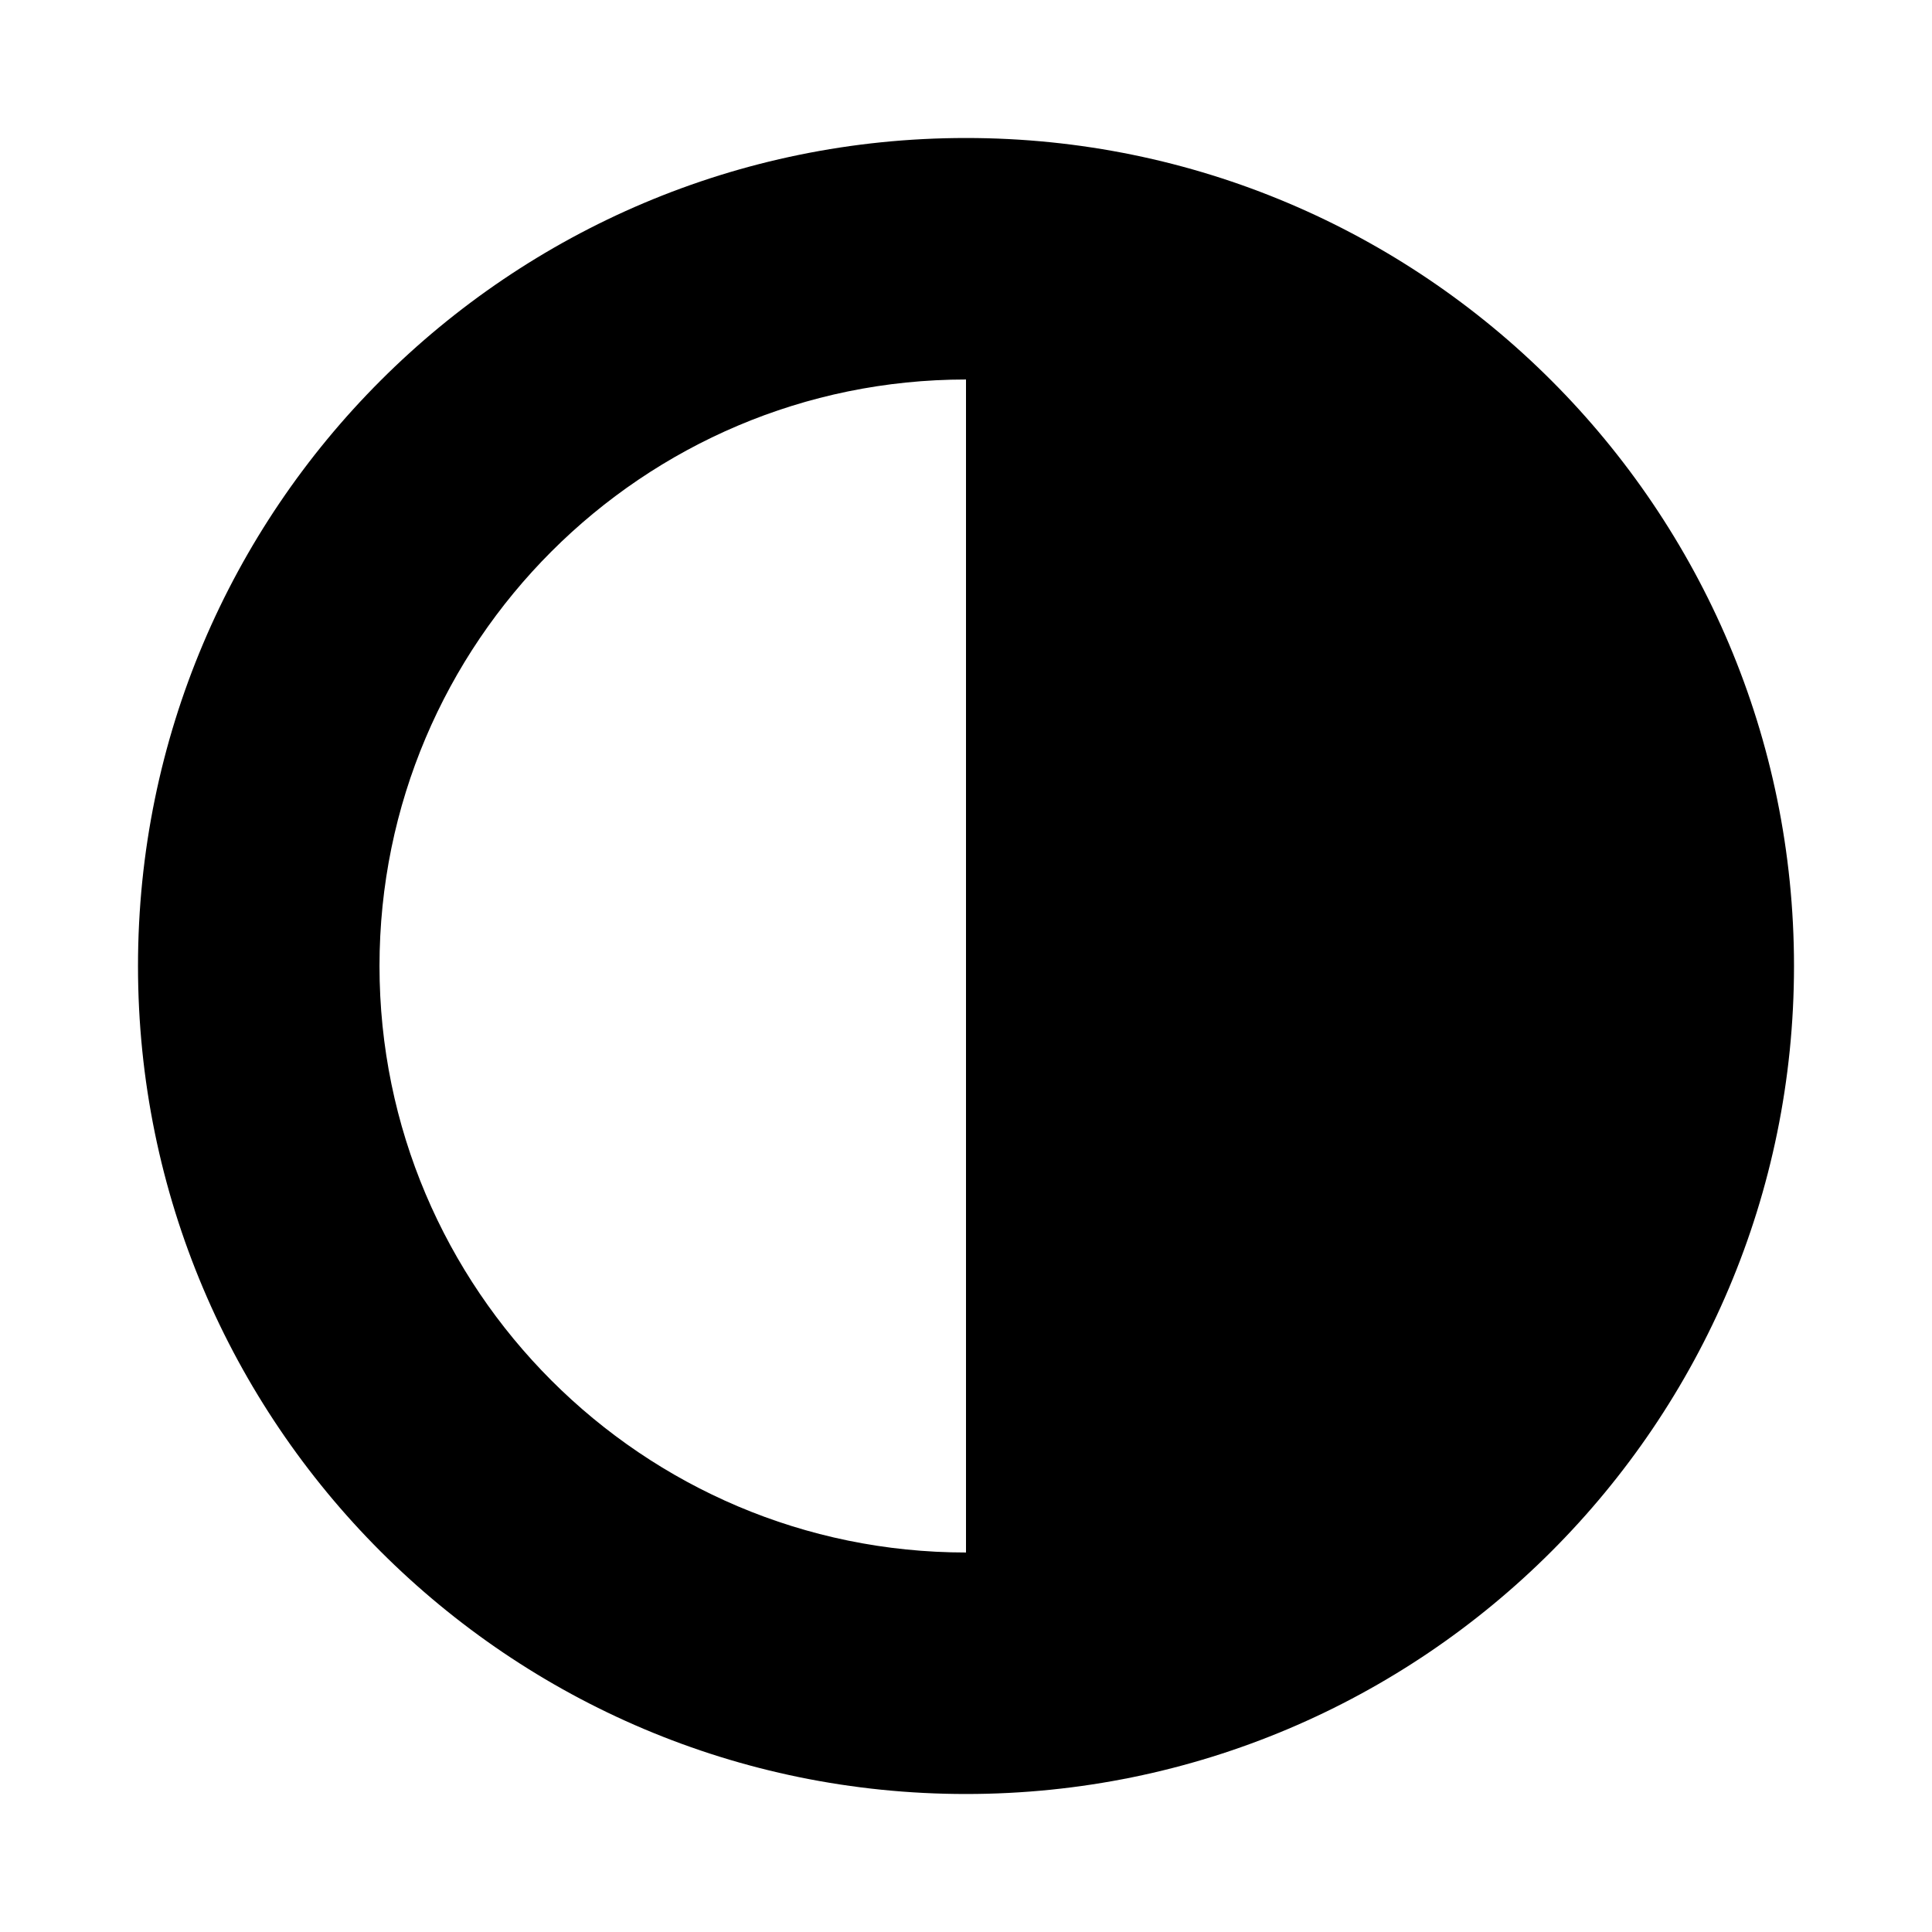
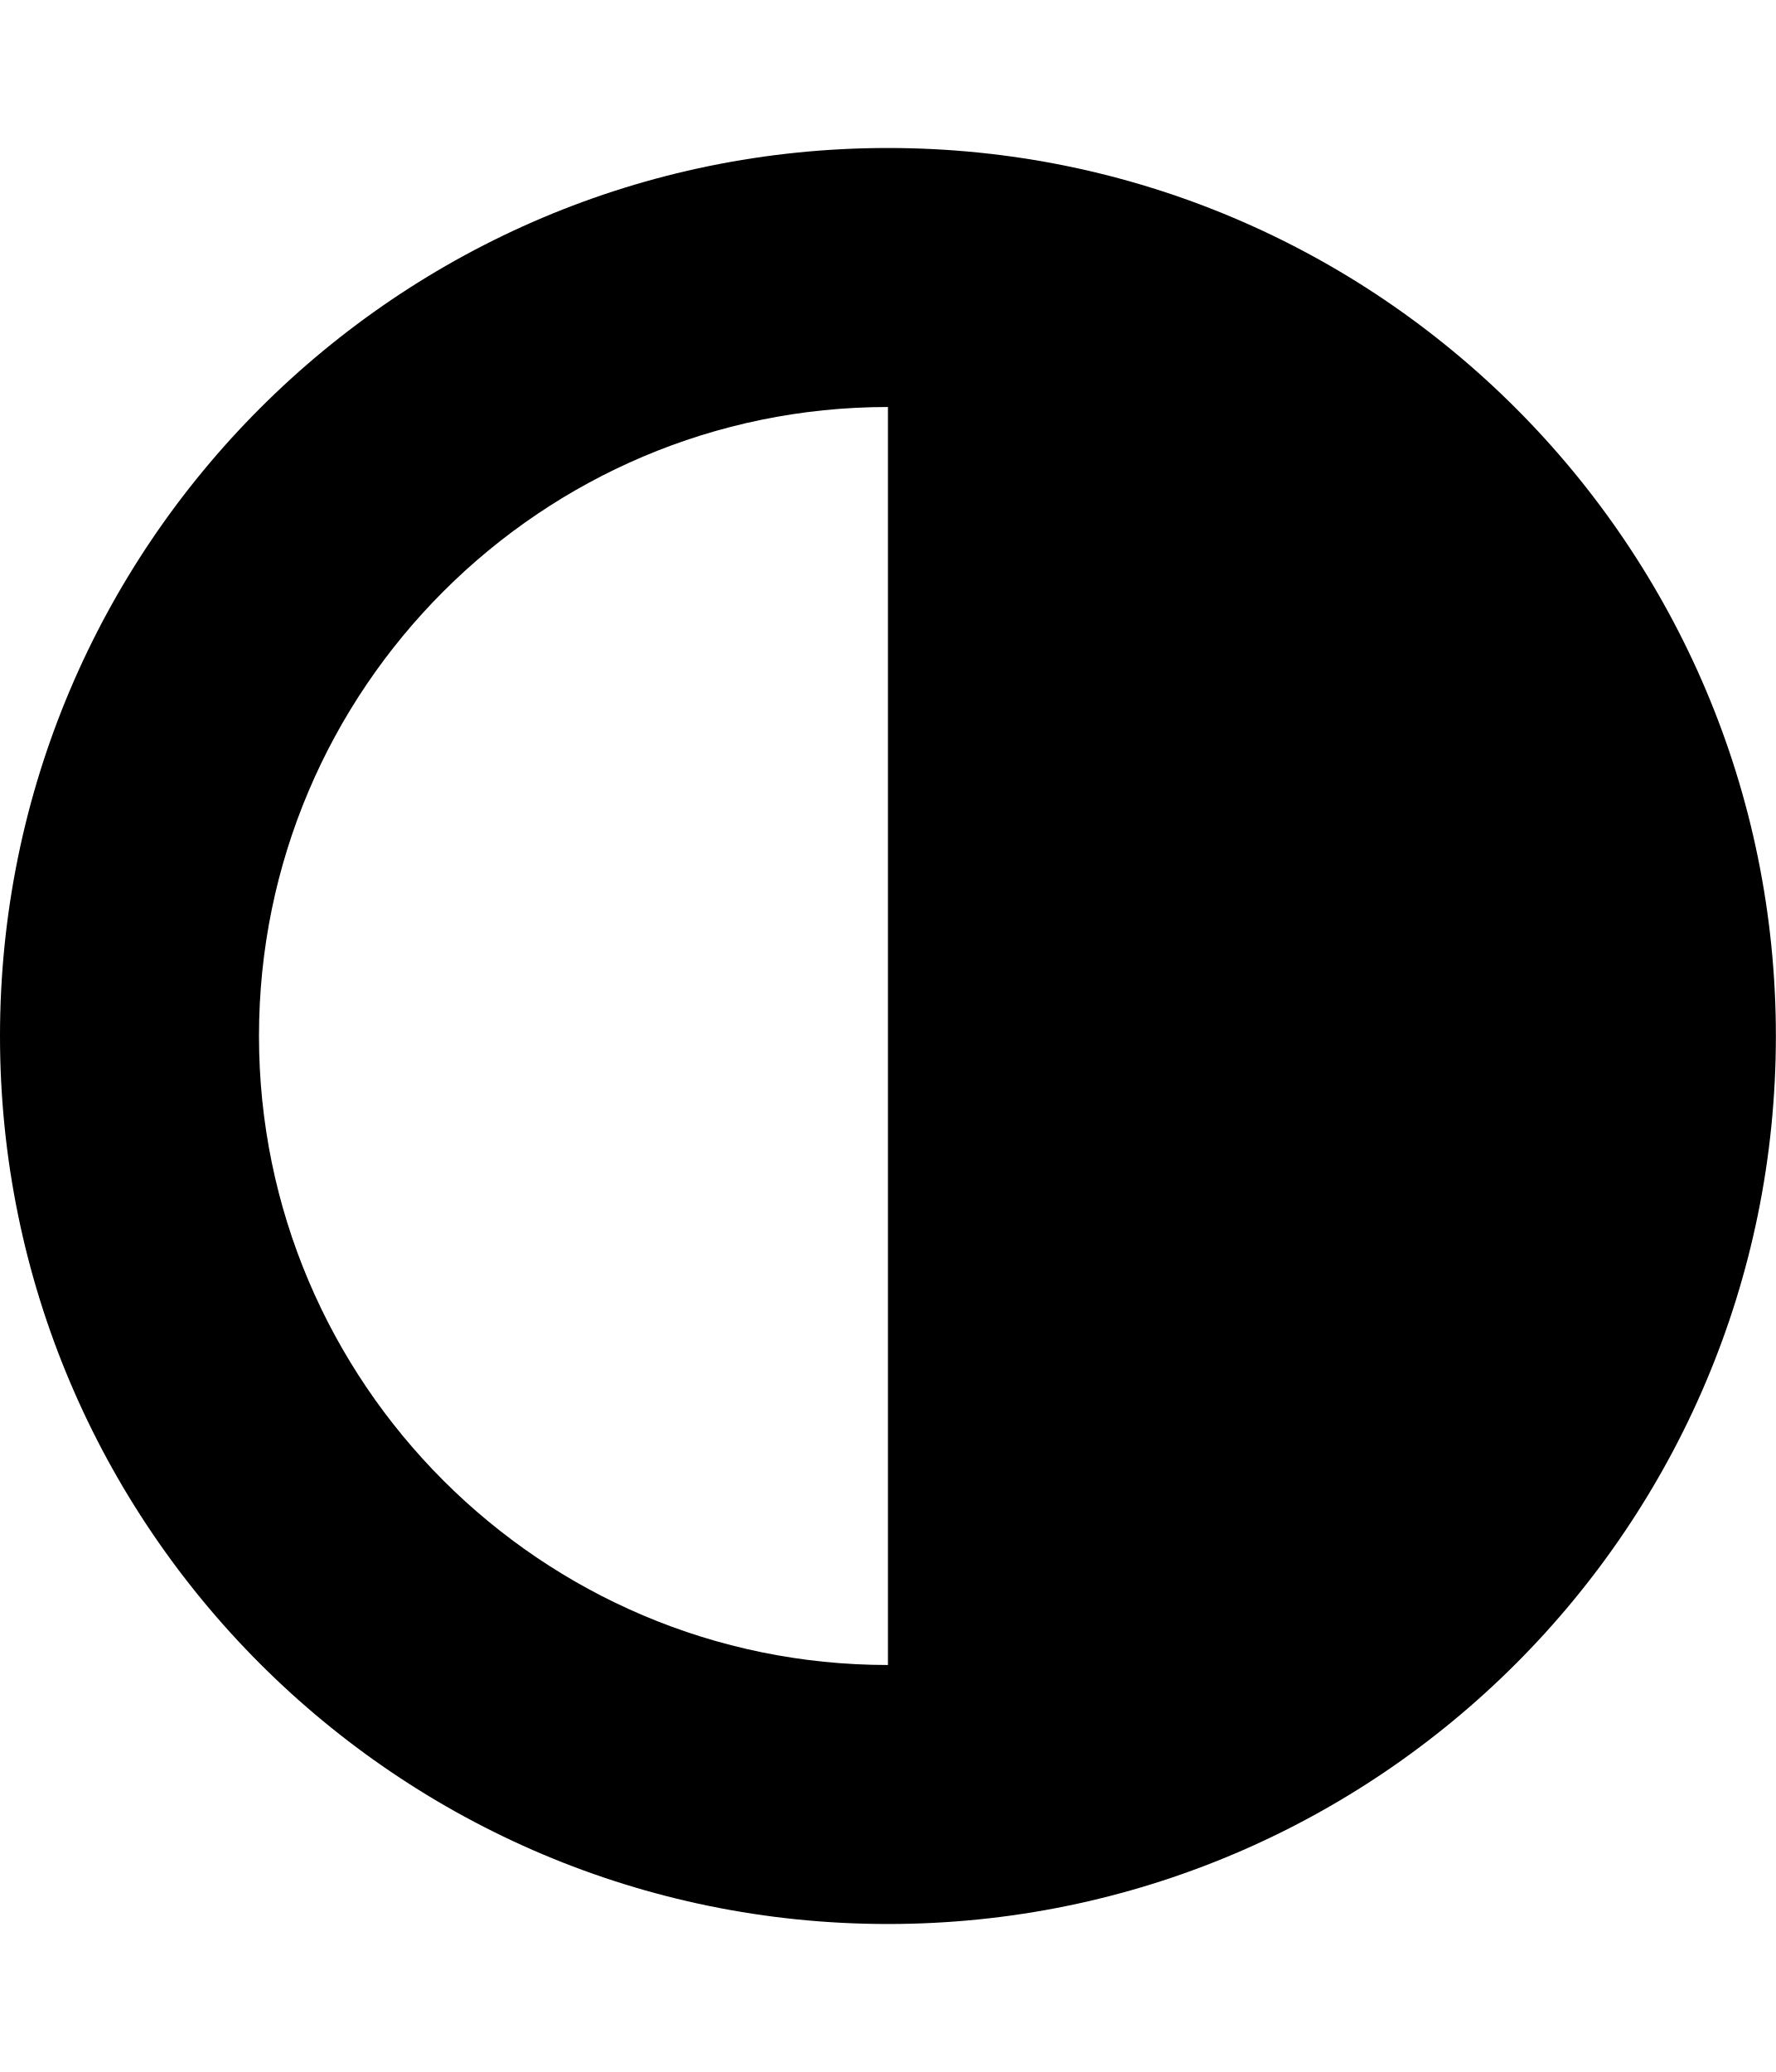
- <svg xmlns="http://www.w3.org/2000/svg" viewBox="0 0 24 28" aria-labelledby="title" width="1em" height="1em" fill="currentColor">
+ <svg xmlns="http://www.w3.org/2000/svg" viewBox="0 0 24 28" aria-labelledby="title" fill="currentColor">
  <path d="M12 22.5v-17c-4.688 0-8.5 3.813-8.5 8.5s3.813 8.5 8.5 8.5zM24 14c0 6.625-5.375 12-12 12s-12-5.375-12-12 5.375-12 12-12 12 5.375 12 12z" />
</svg>
